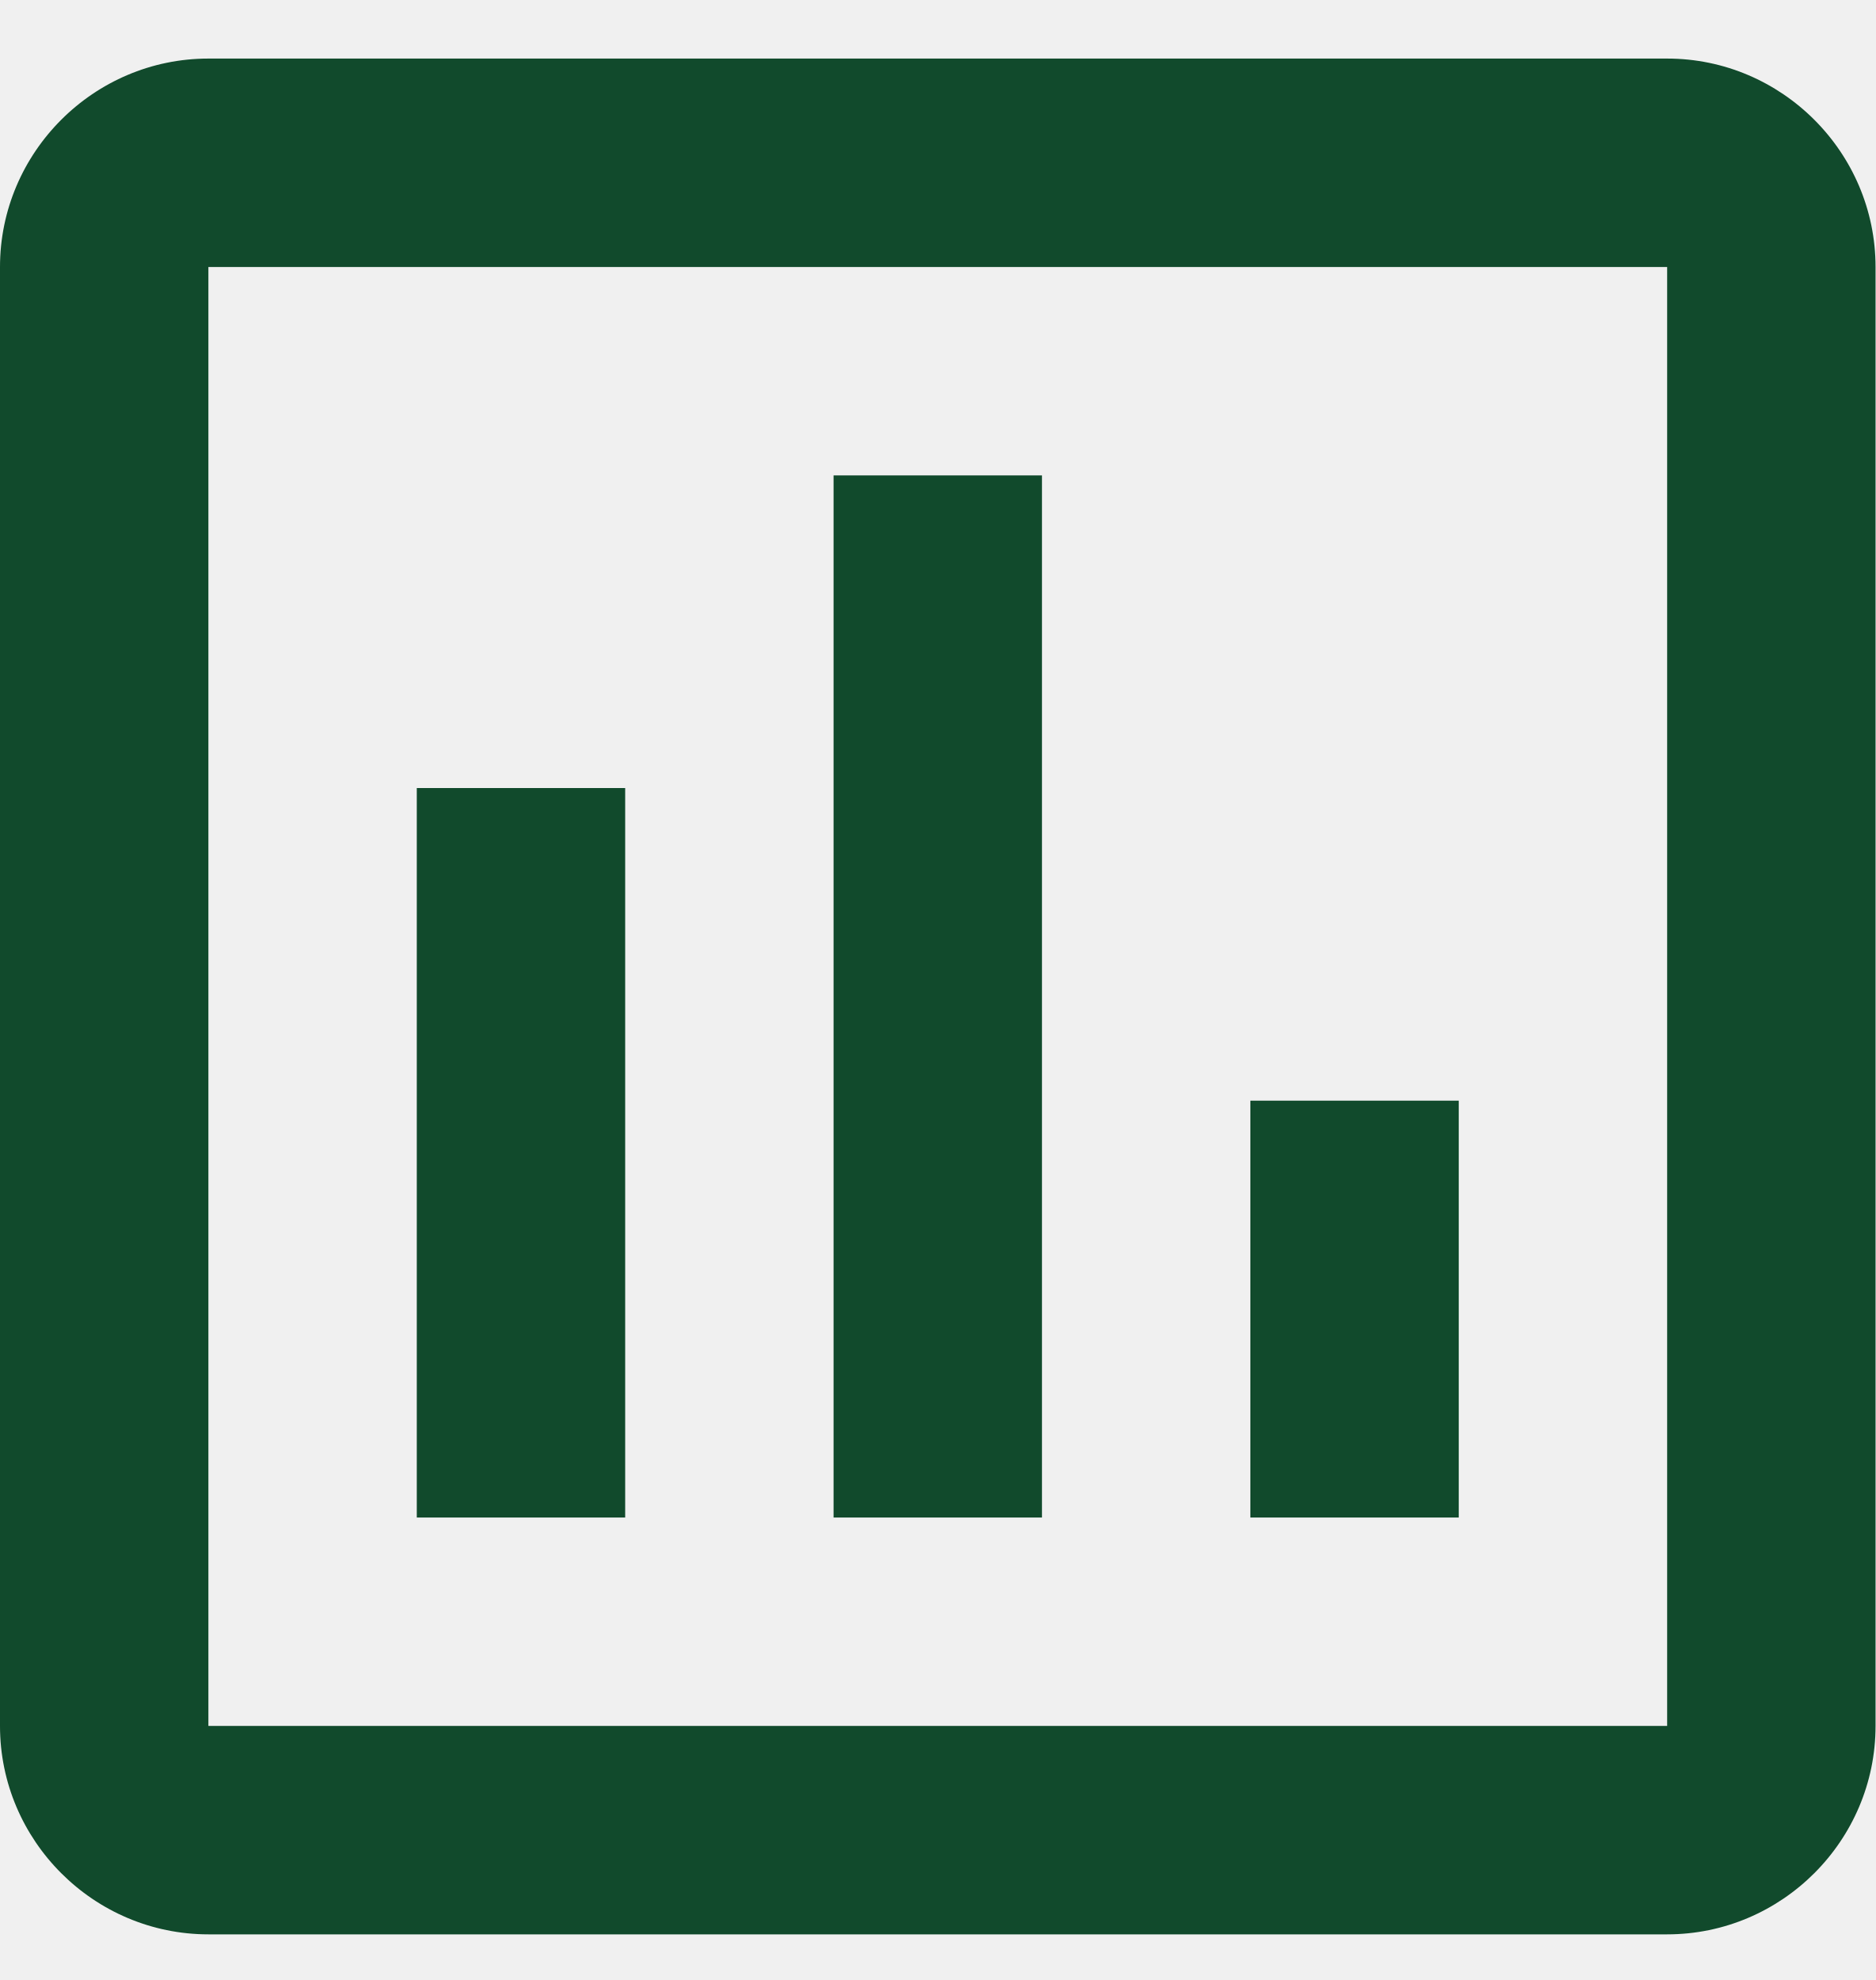
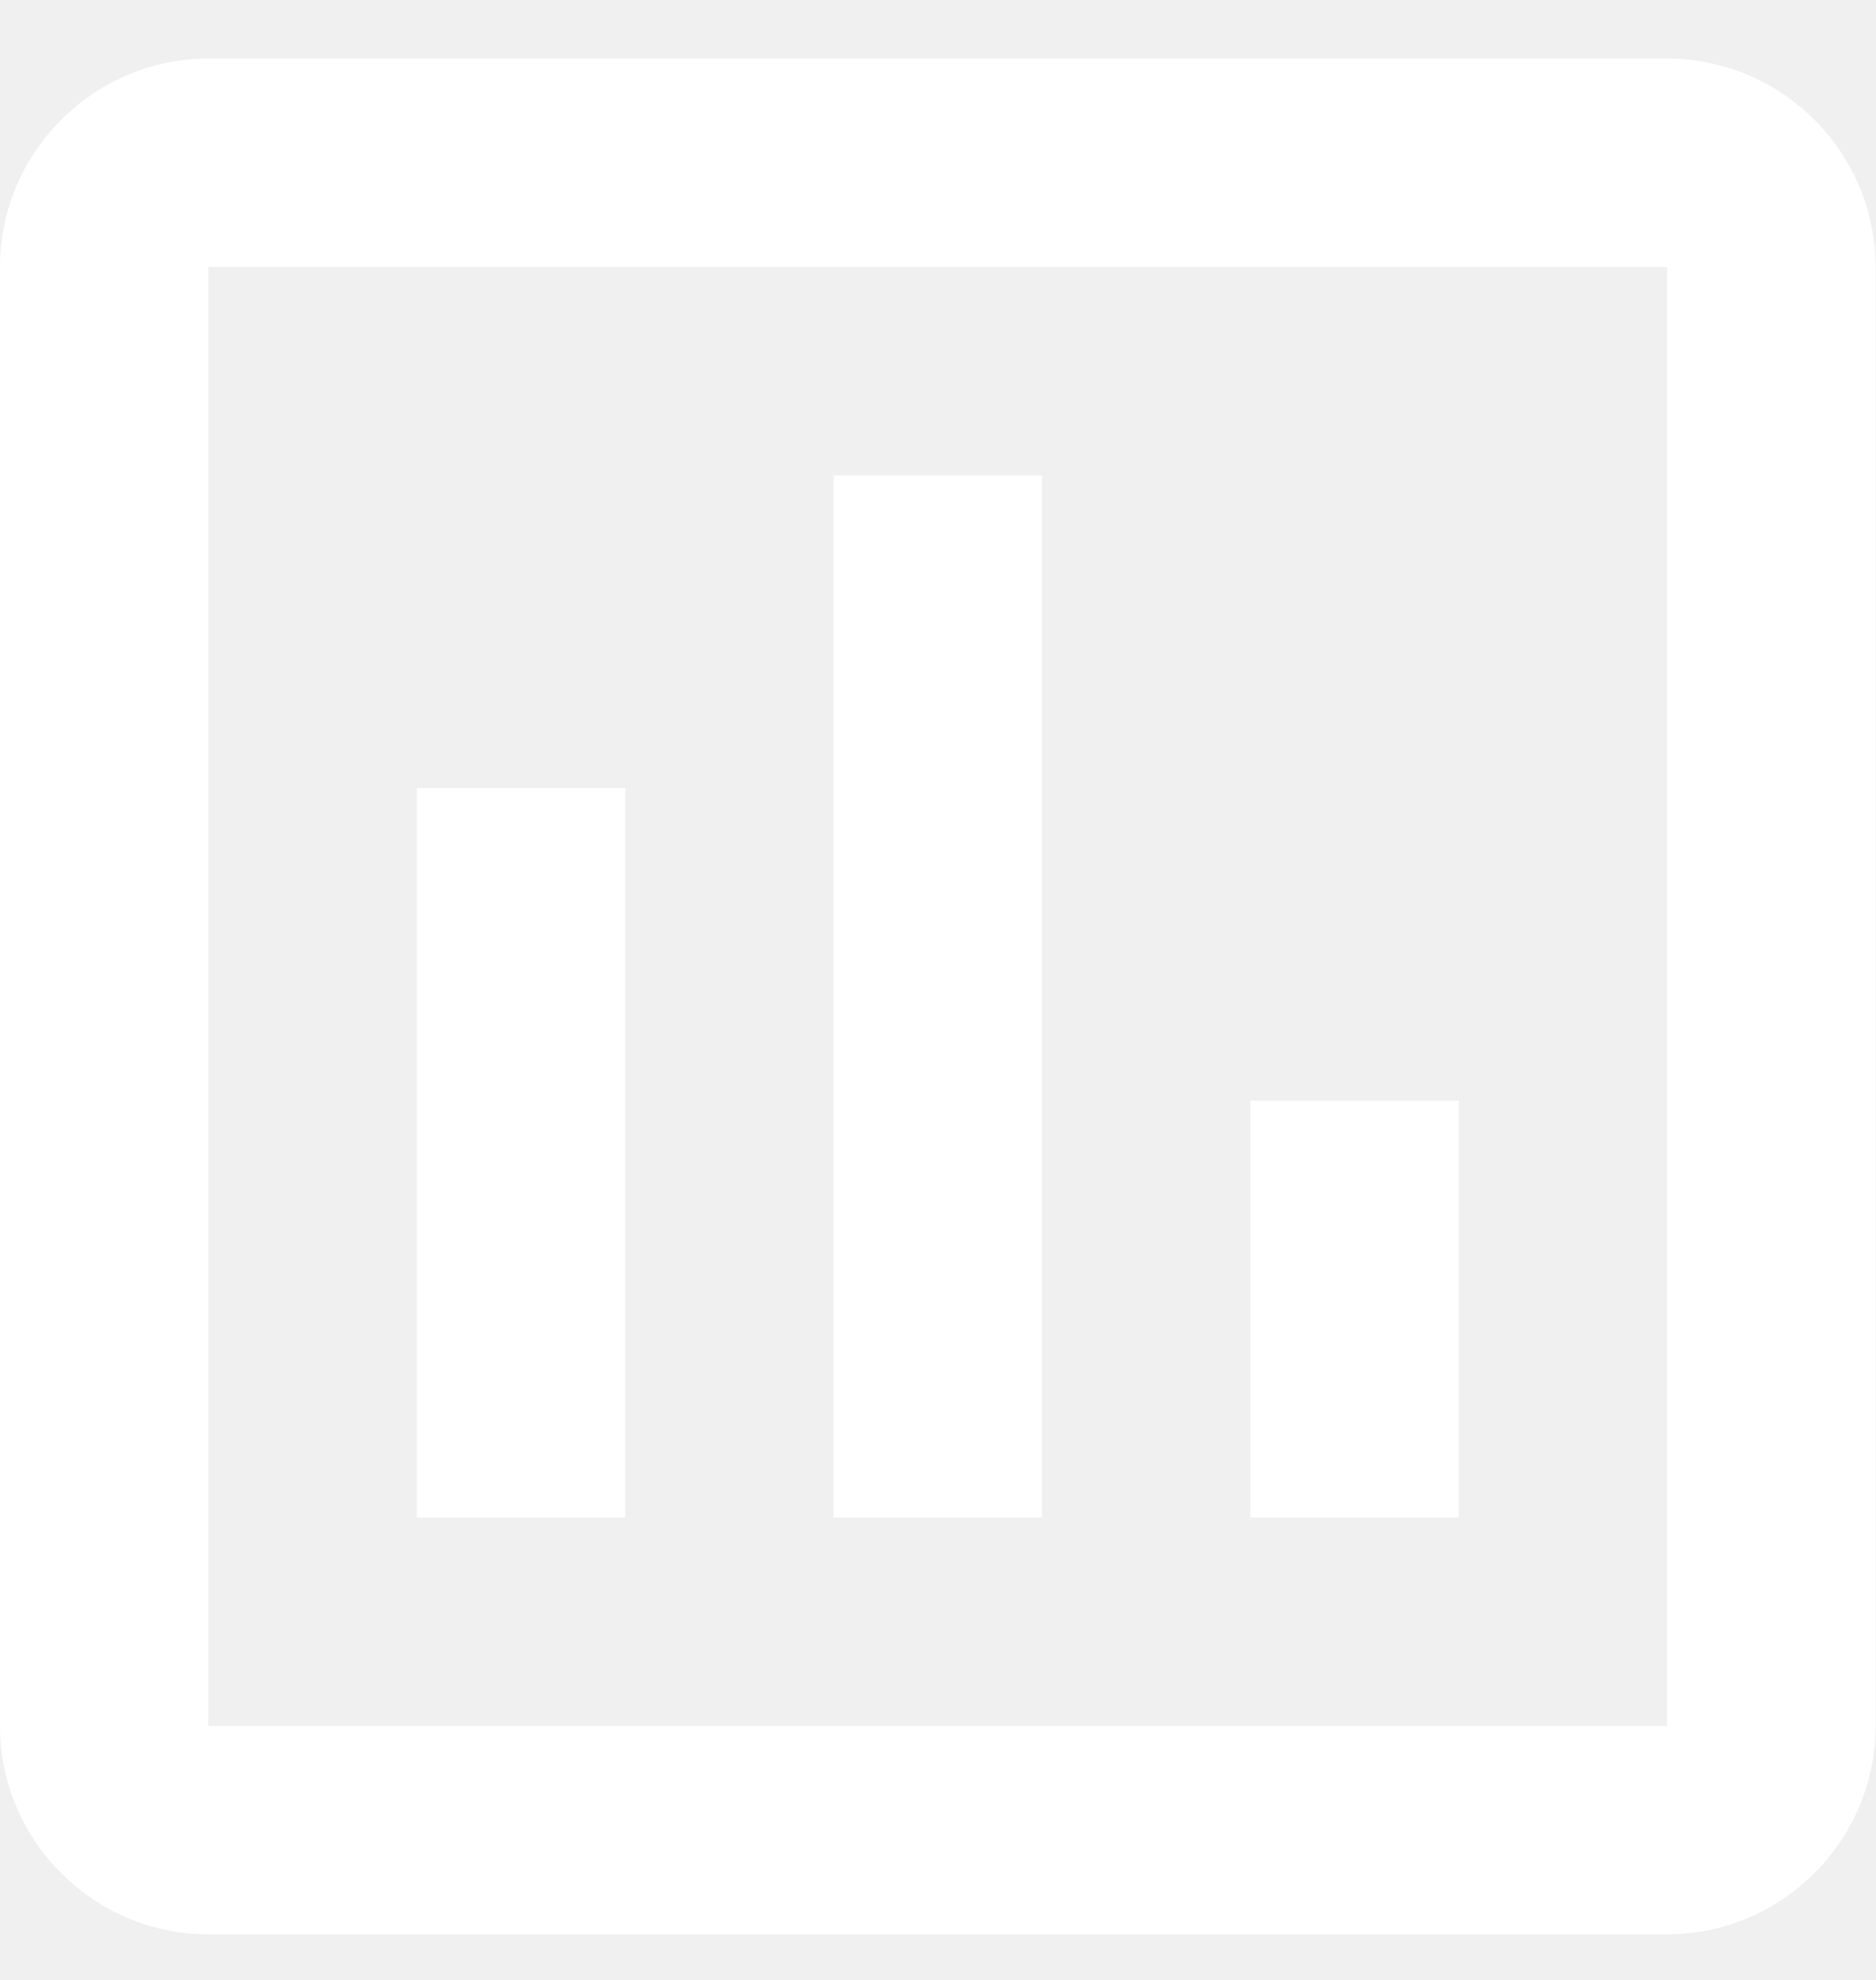
<svg xmlns="http://www.w3.org/2000/svg" width="18" height="19" viewBox="0 0 18 19" fill="none">
-   <path d="M16 0.562H2C0.9 0.562 0 1.462 0 2.562V16.562C0 17.663 0.9 18.562 2 18.562H16C17.1 18.562 18 17.663 18 16.562V2.562C18 1.462 17.1 0.562 16 0.562ZM16 16.562H2V2.562H16V16.562ZM4 7.562H6V14.562H4V7.562ZM8 4.562H10V14.562H8V4.562ZM12 10.562H14V14.562H12V10.562Z" fill="#114A2C" />
+   <path d="M16 0.562H2C0.9 0.562 0 1.462 0 2.562V16.562C0 17.663 0.9 18.562 2 18.562H16C17.1 18.562 18 17.663 18 16.562V2.562C18 1.462 17.1 0.562 16 0.562ZM16 16.562H2V2.562H16V16.562ZM4 7.562H6V14.562H4V7.562ZM8 4.562H10V14.562H8V4.562ZM12 10.562H14V14.562H12V10.562Z" fill="#FFFFFF" />
</svg>
